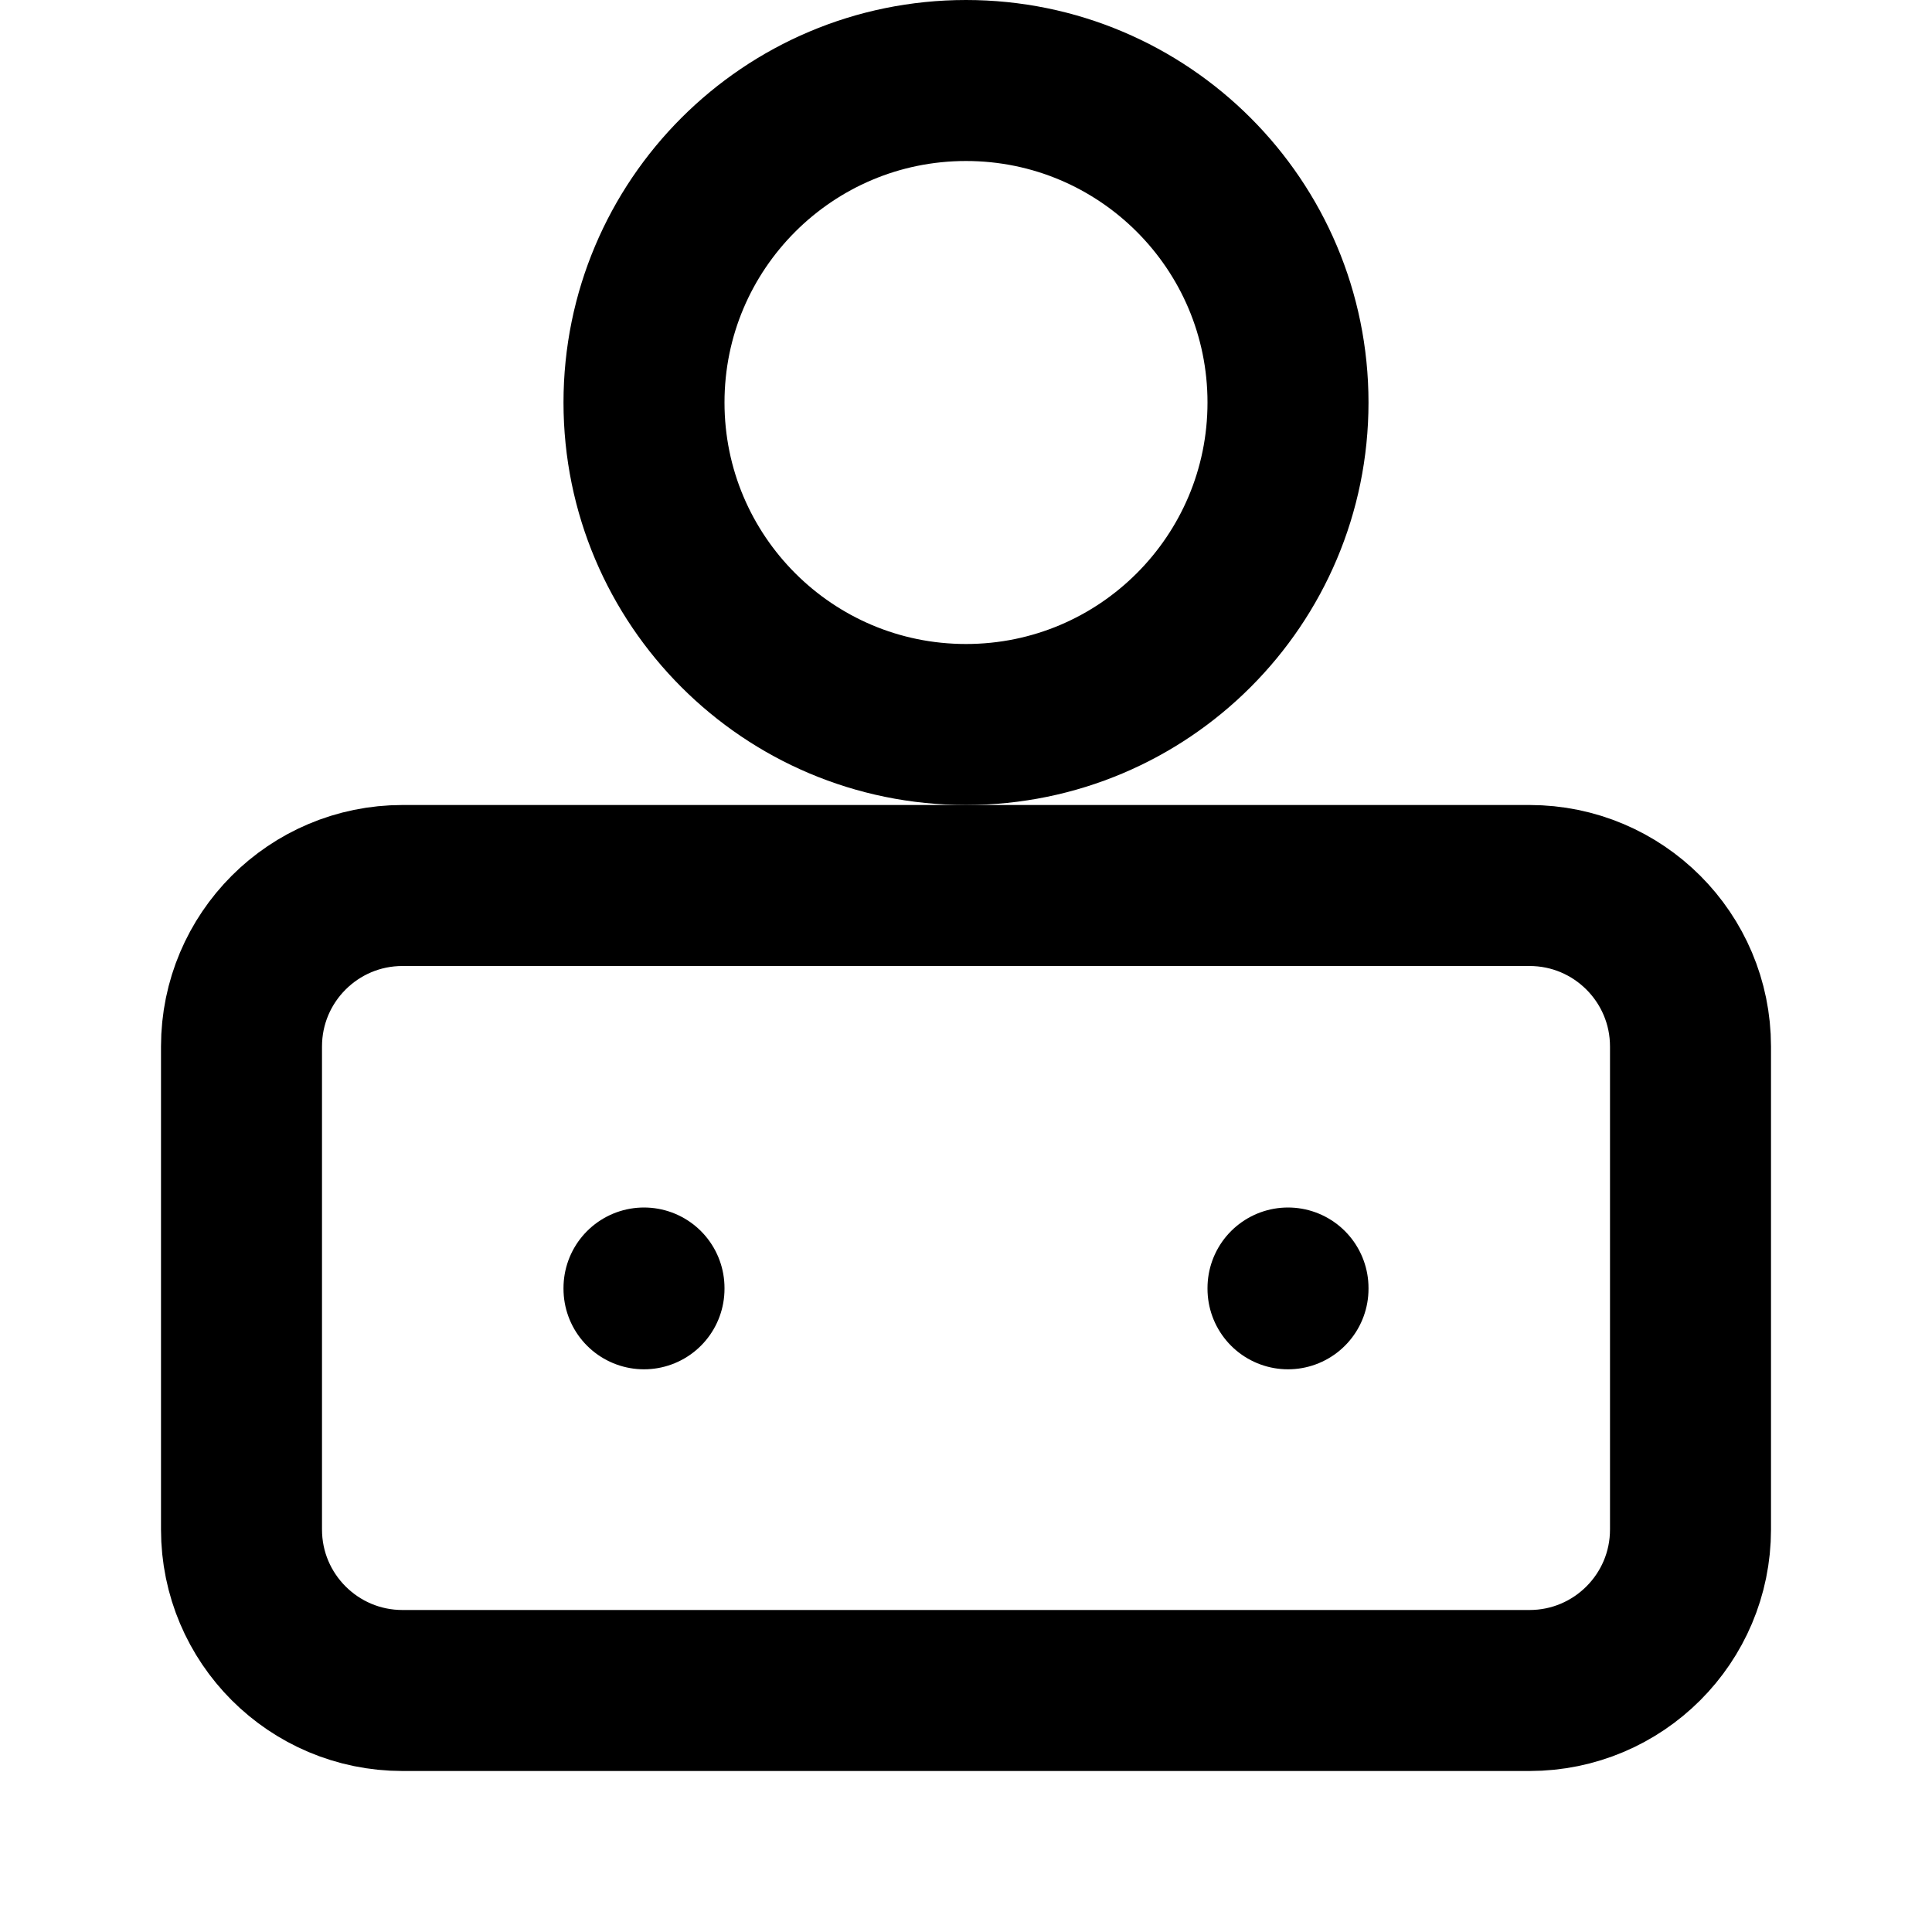
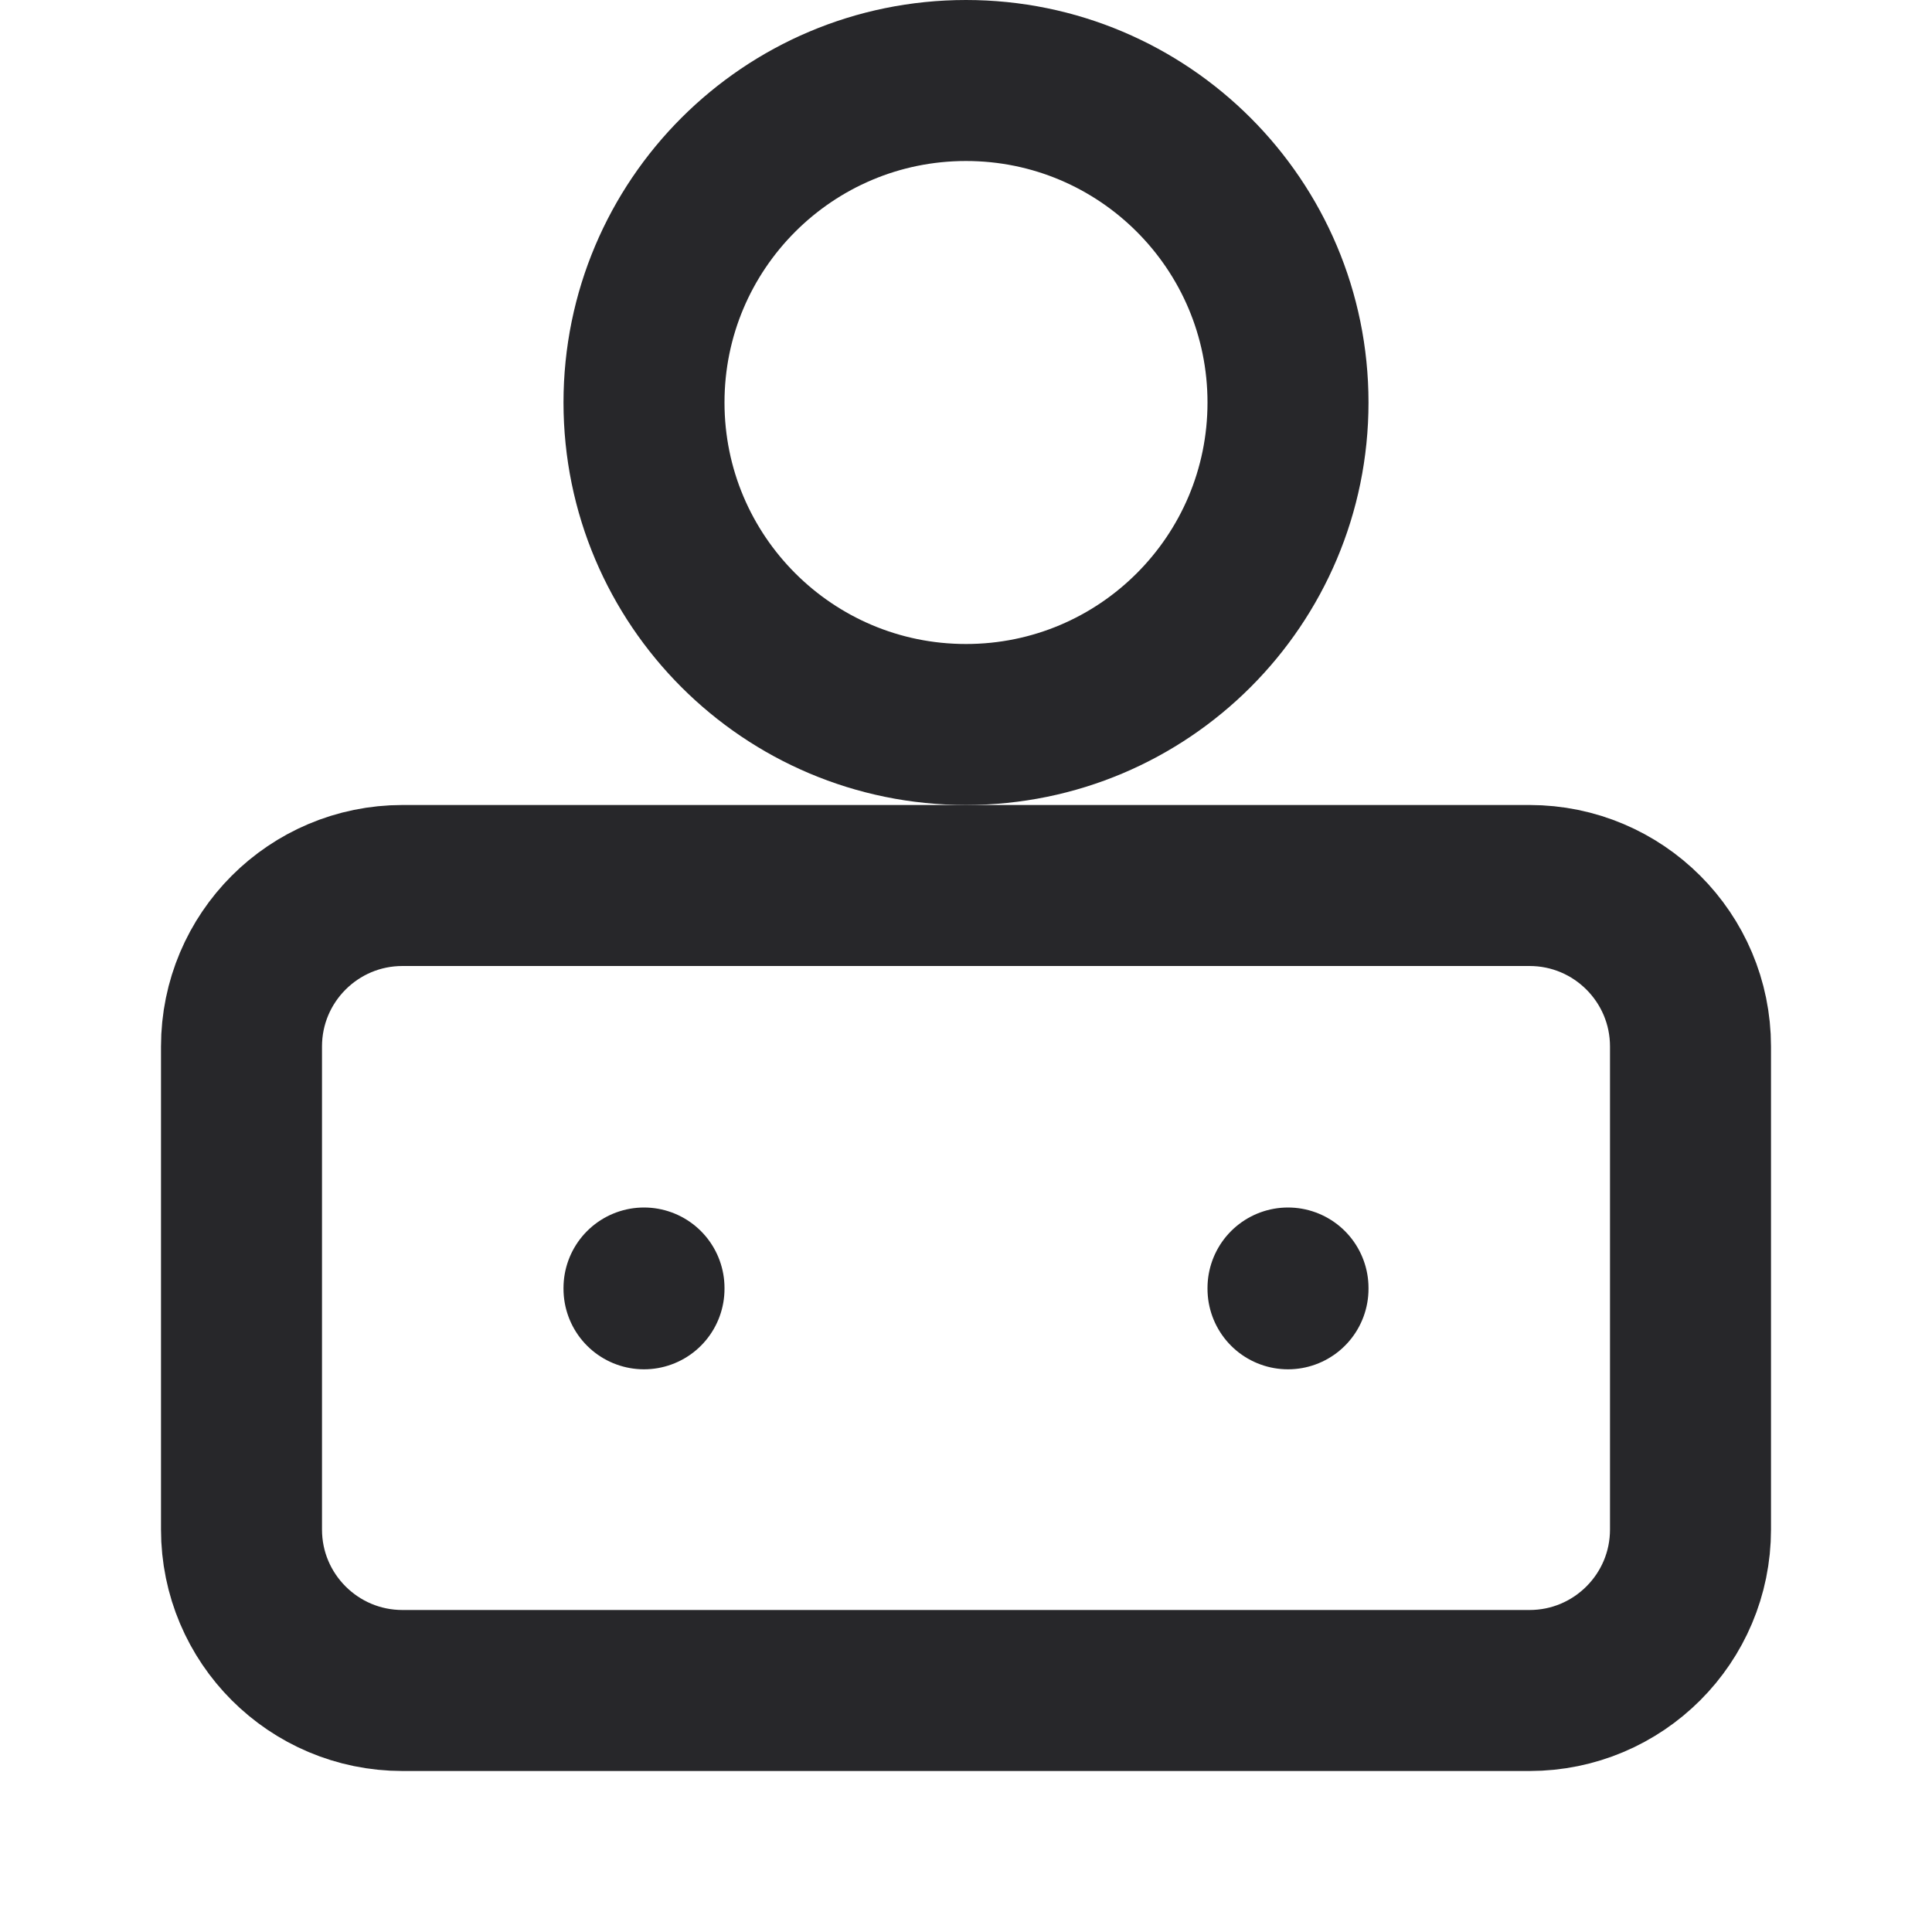
- <svg xmlns="http://www.w3.org/2000/svg" viewBox="0 0 24 24" fill="none" stroke="currentColor" stroke-width="2" stroke-linecap="round" stroke-linejoin="round">
+ <svg xmlns="http://www.w3.org/2000/svg" viewBox="0 0 24 24" fill="none" stroke="#27272a" stroke-width="2" stroke-linecap="round" stroke-linejoin="round">
  <rect x="3" y="11" width="18" height="10" rx="2" />
  <circle cx="12" cy="5" r="4" />
  <line x1="8" y1="16" x2="8" y2="16.01" />
  <line x1="16" y1="16" x2="16" y2="16.01" />
</svg>
